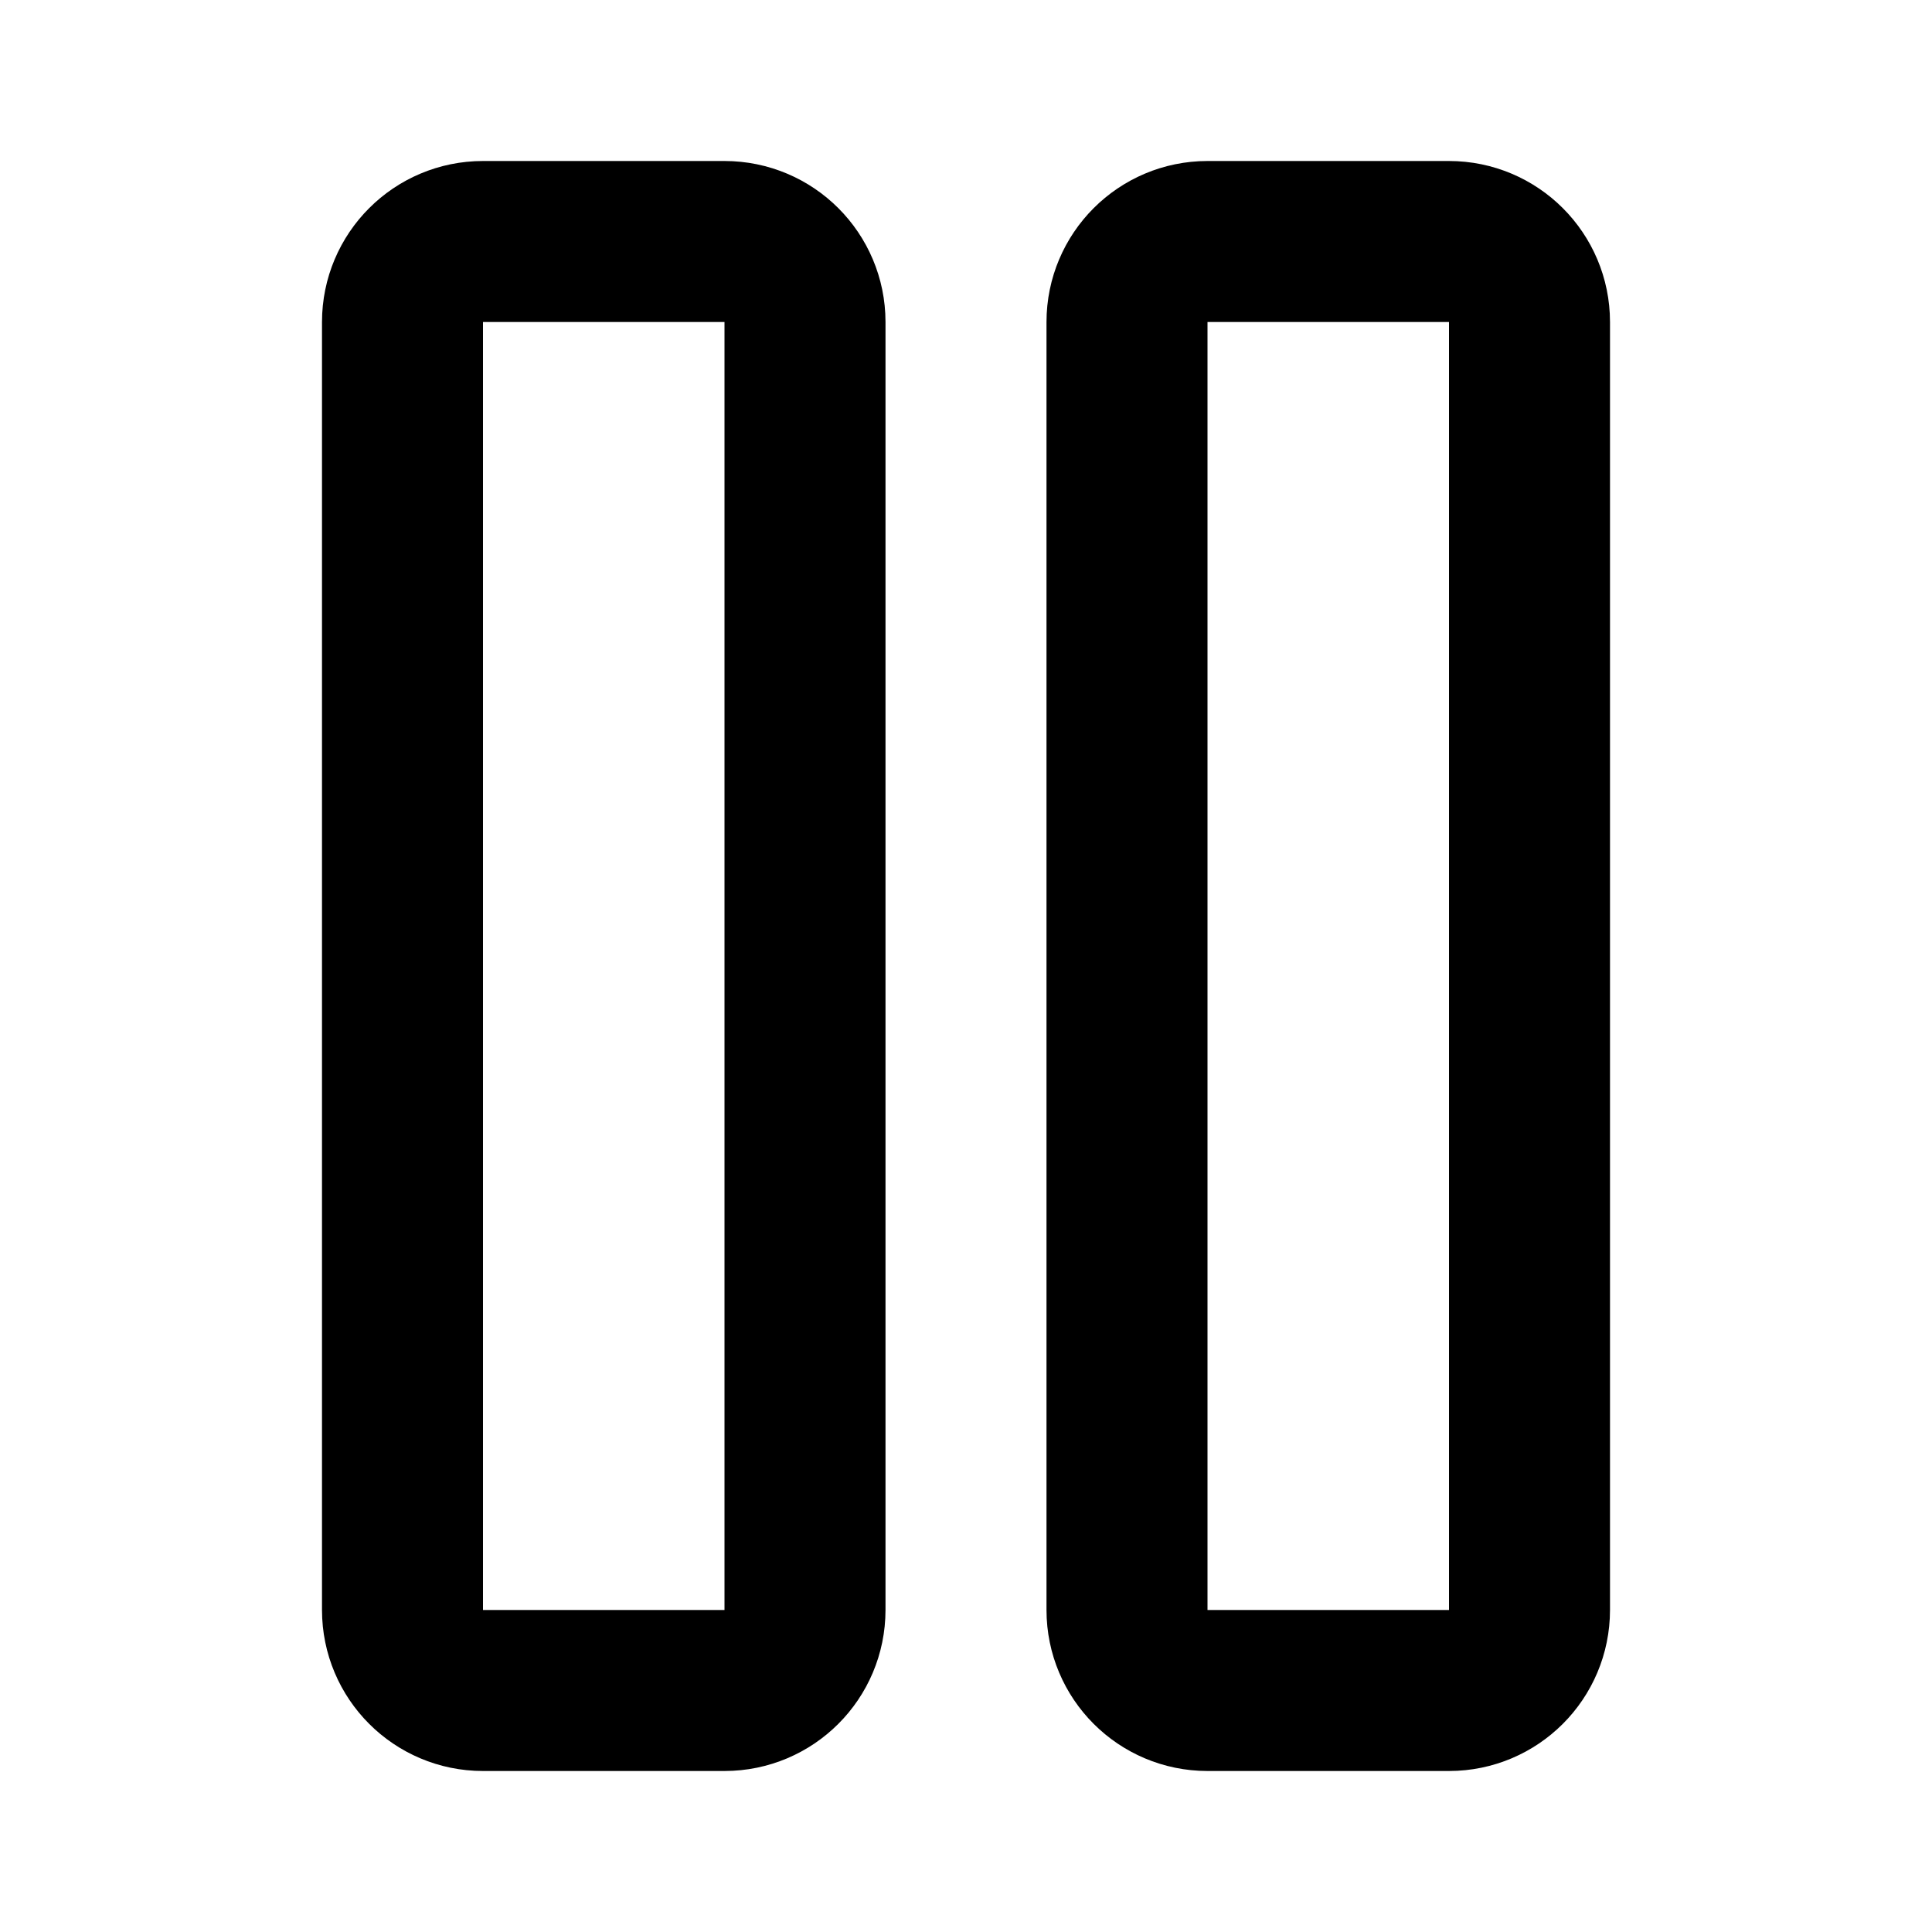
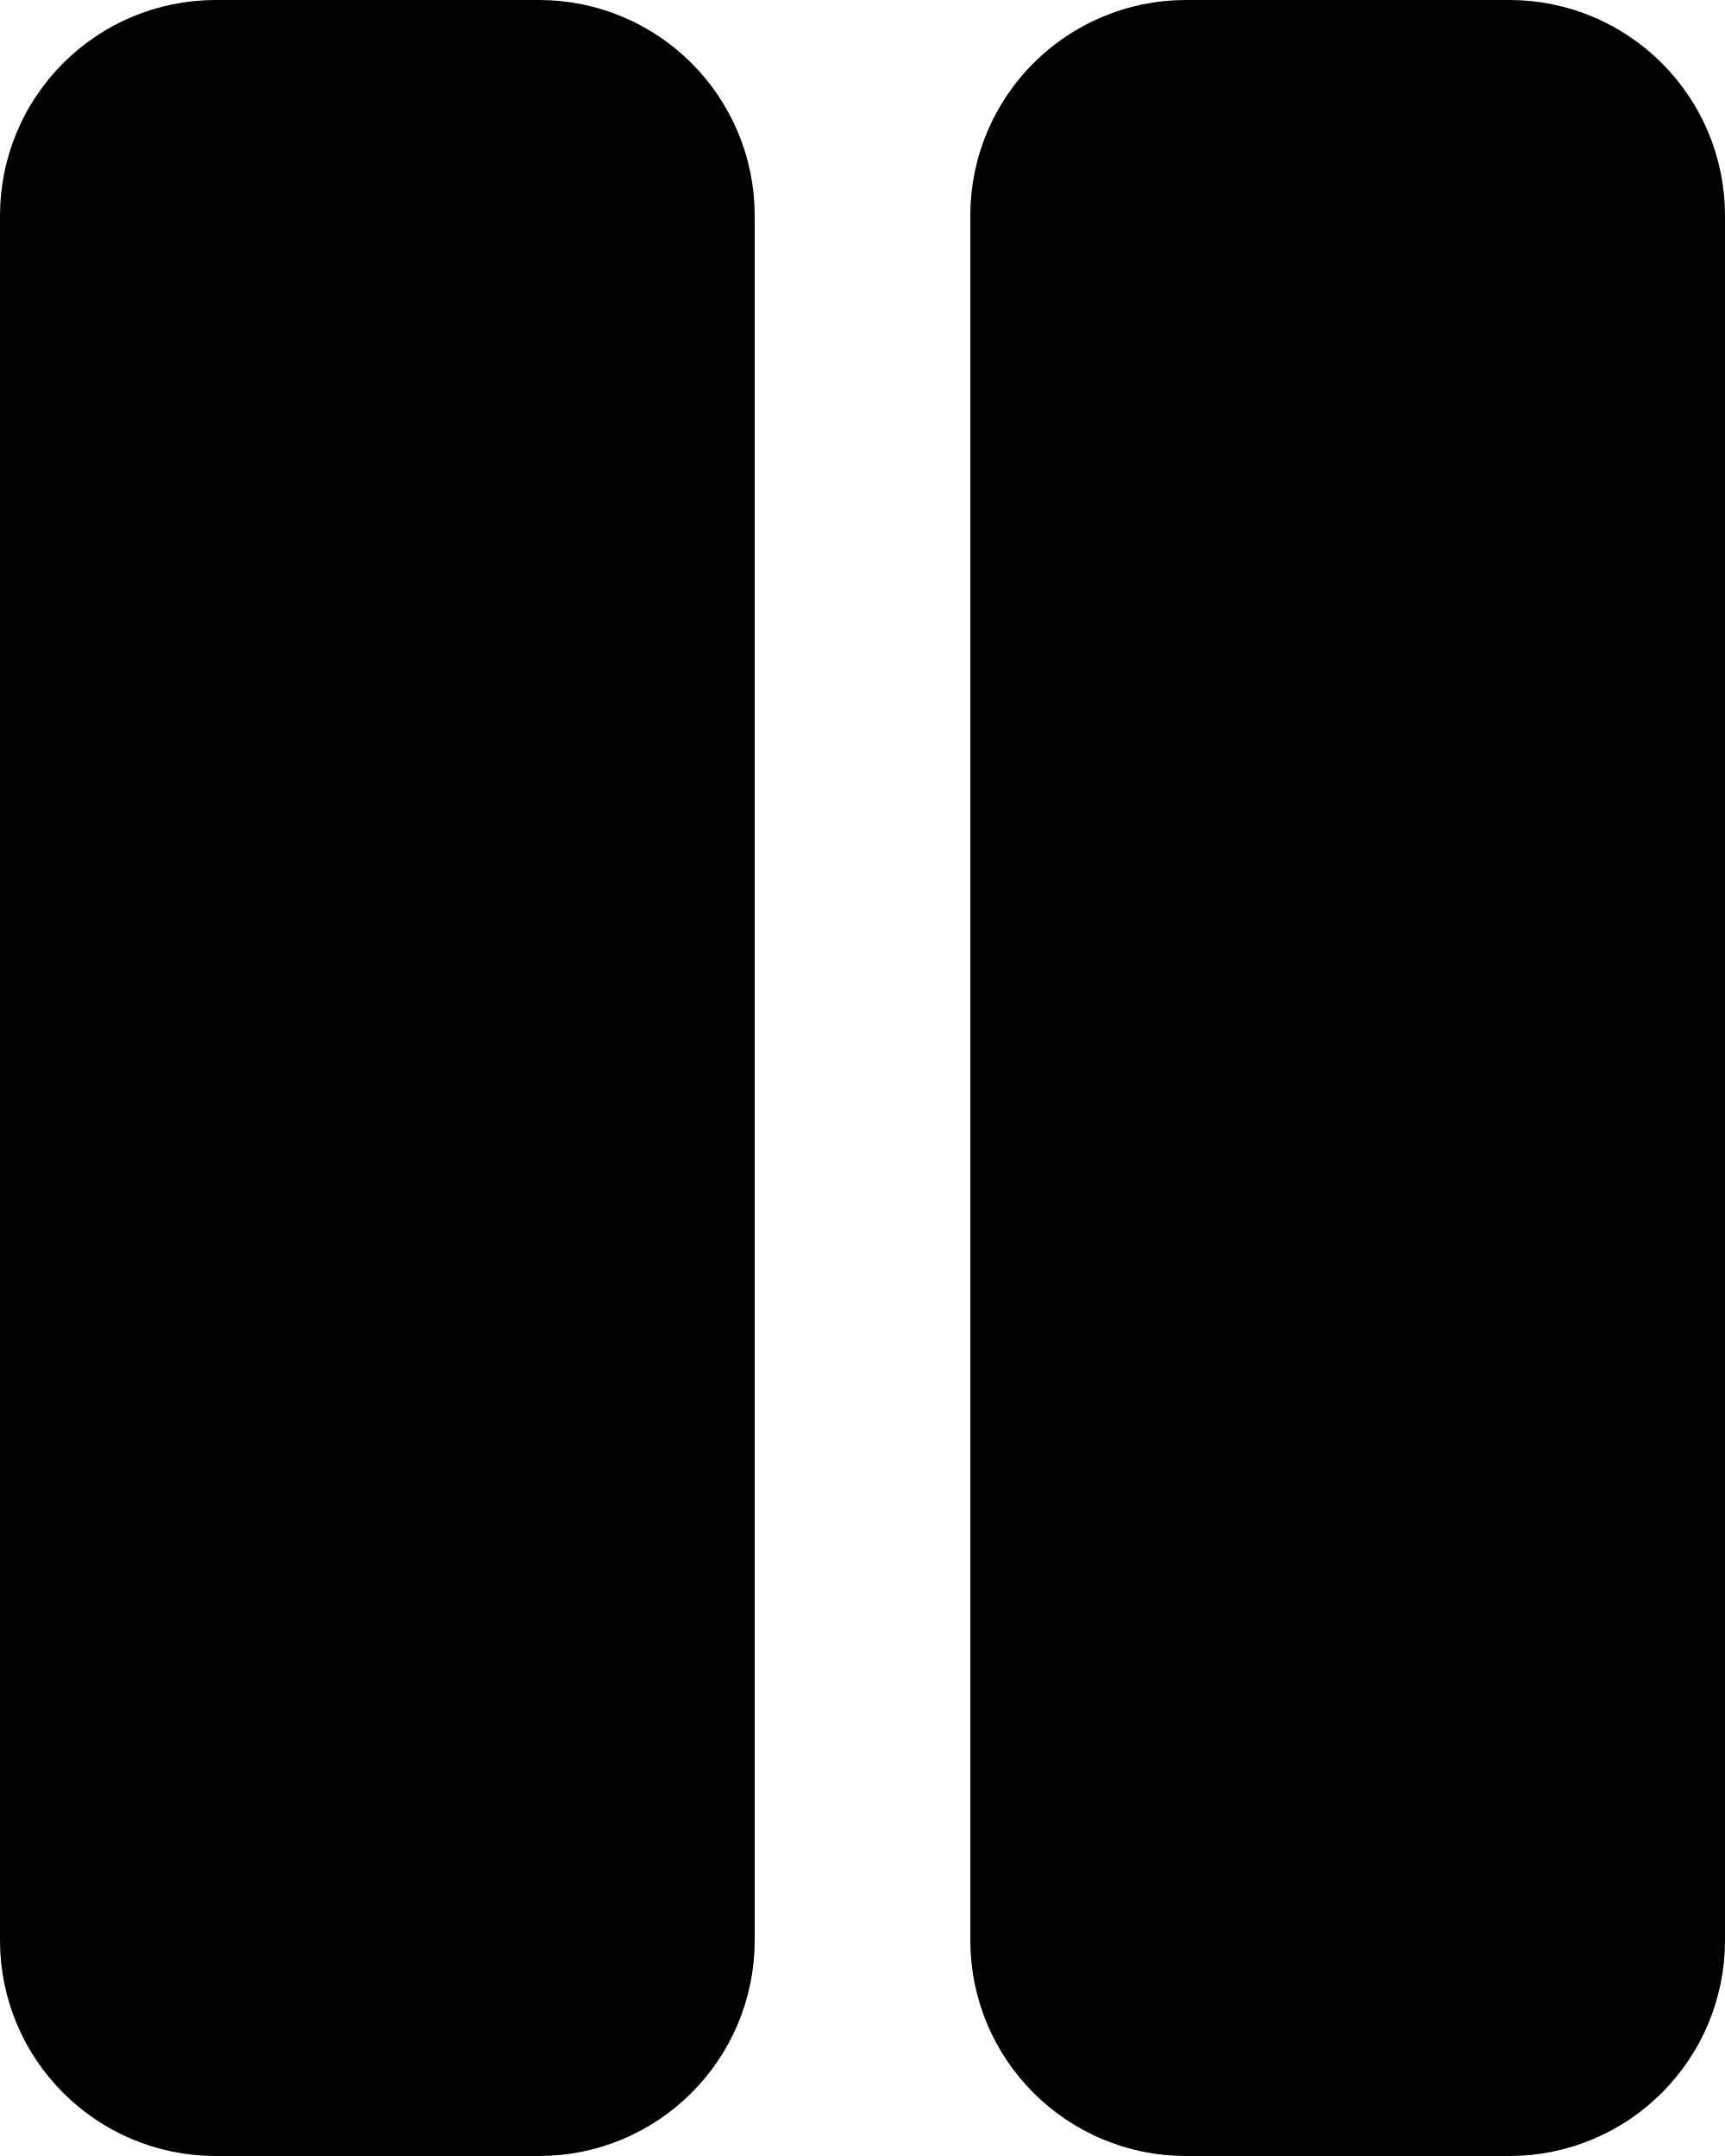
- <svg xmlns="http://www.w3.org/2000/svg" width="24" height="24" viewBox="0 0 24 24" fill="none" stroke="currentColor" stroke-width="2" stroke-linecap="round" stroke-linejoin="round" class="lucide lucide-pause-icon lucide-pause">
-   <rect x="14" y="3" width="5" height="18" rx="1" />
-   <rect x="5" y="3" width="5" height="18" rx="1" />
+ <svg xmlns="http://www.w3.org/2000/svg" version="1.1" width="16" height="20" viewBox="0,0,16,20">
+   <g transform="translate(-232,-170)">
+     <g fill="#000000" stroke="#000000" stroke-width="2" stroke-linecap="round" stroke-linejoin="round" stroke-miterlimit="10">
+       <path d="M243,189c-0.552,0 -1,-0.448 -1,-1v-16c0,-0.552 0.448,-1 1,-1h3c0.552,0 1,0.448 1,1v16c0,0.552 -0.448,1 -1,1z" />
+       <path d="M234,189c-0.552,0 -1,-0.448 -1,-1v-16c0,-0.552 0.448,-1 1,-1h3c0.552,0 1,0.448 1,1v16c0,0.552 -0.448,1 -1,1z" />
+     </g>
+   </g>
</svg>
